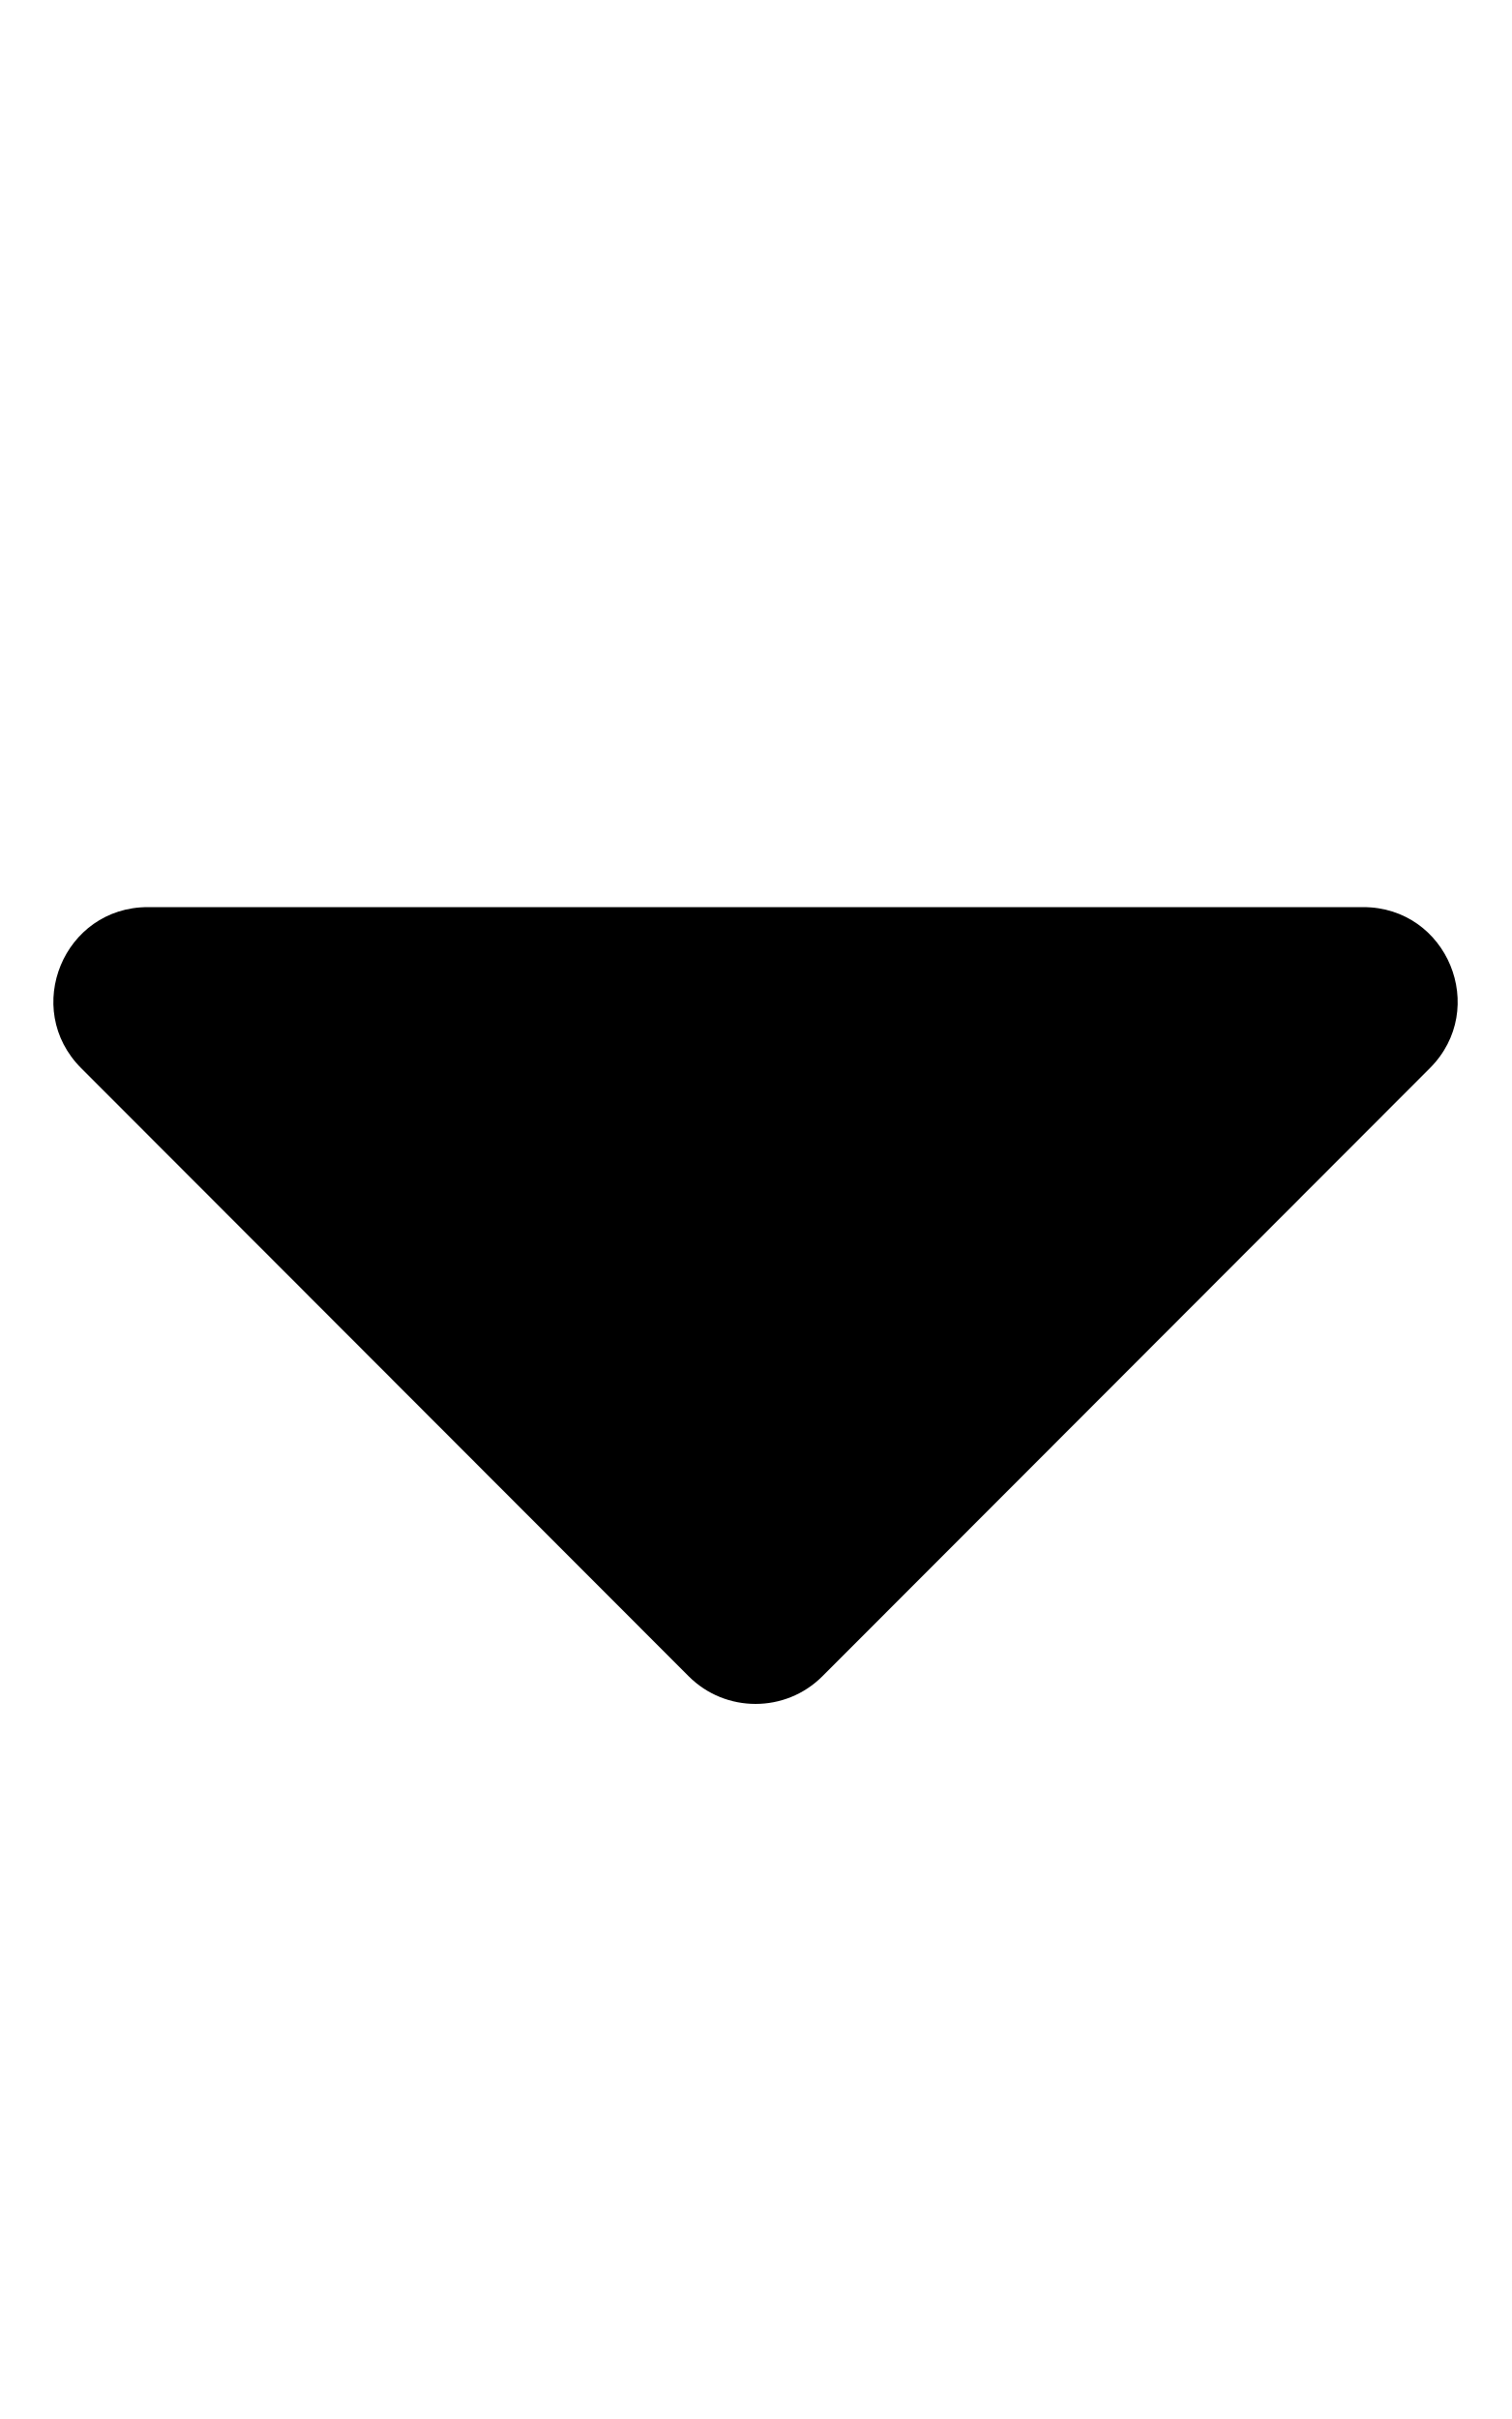
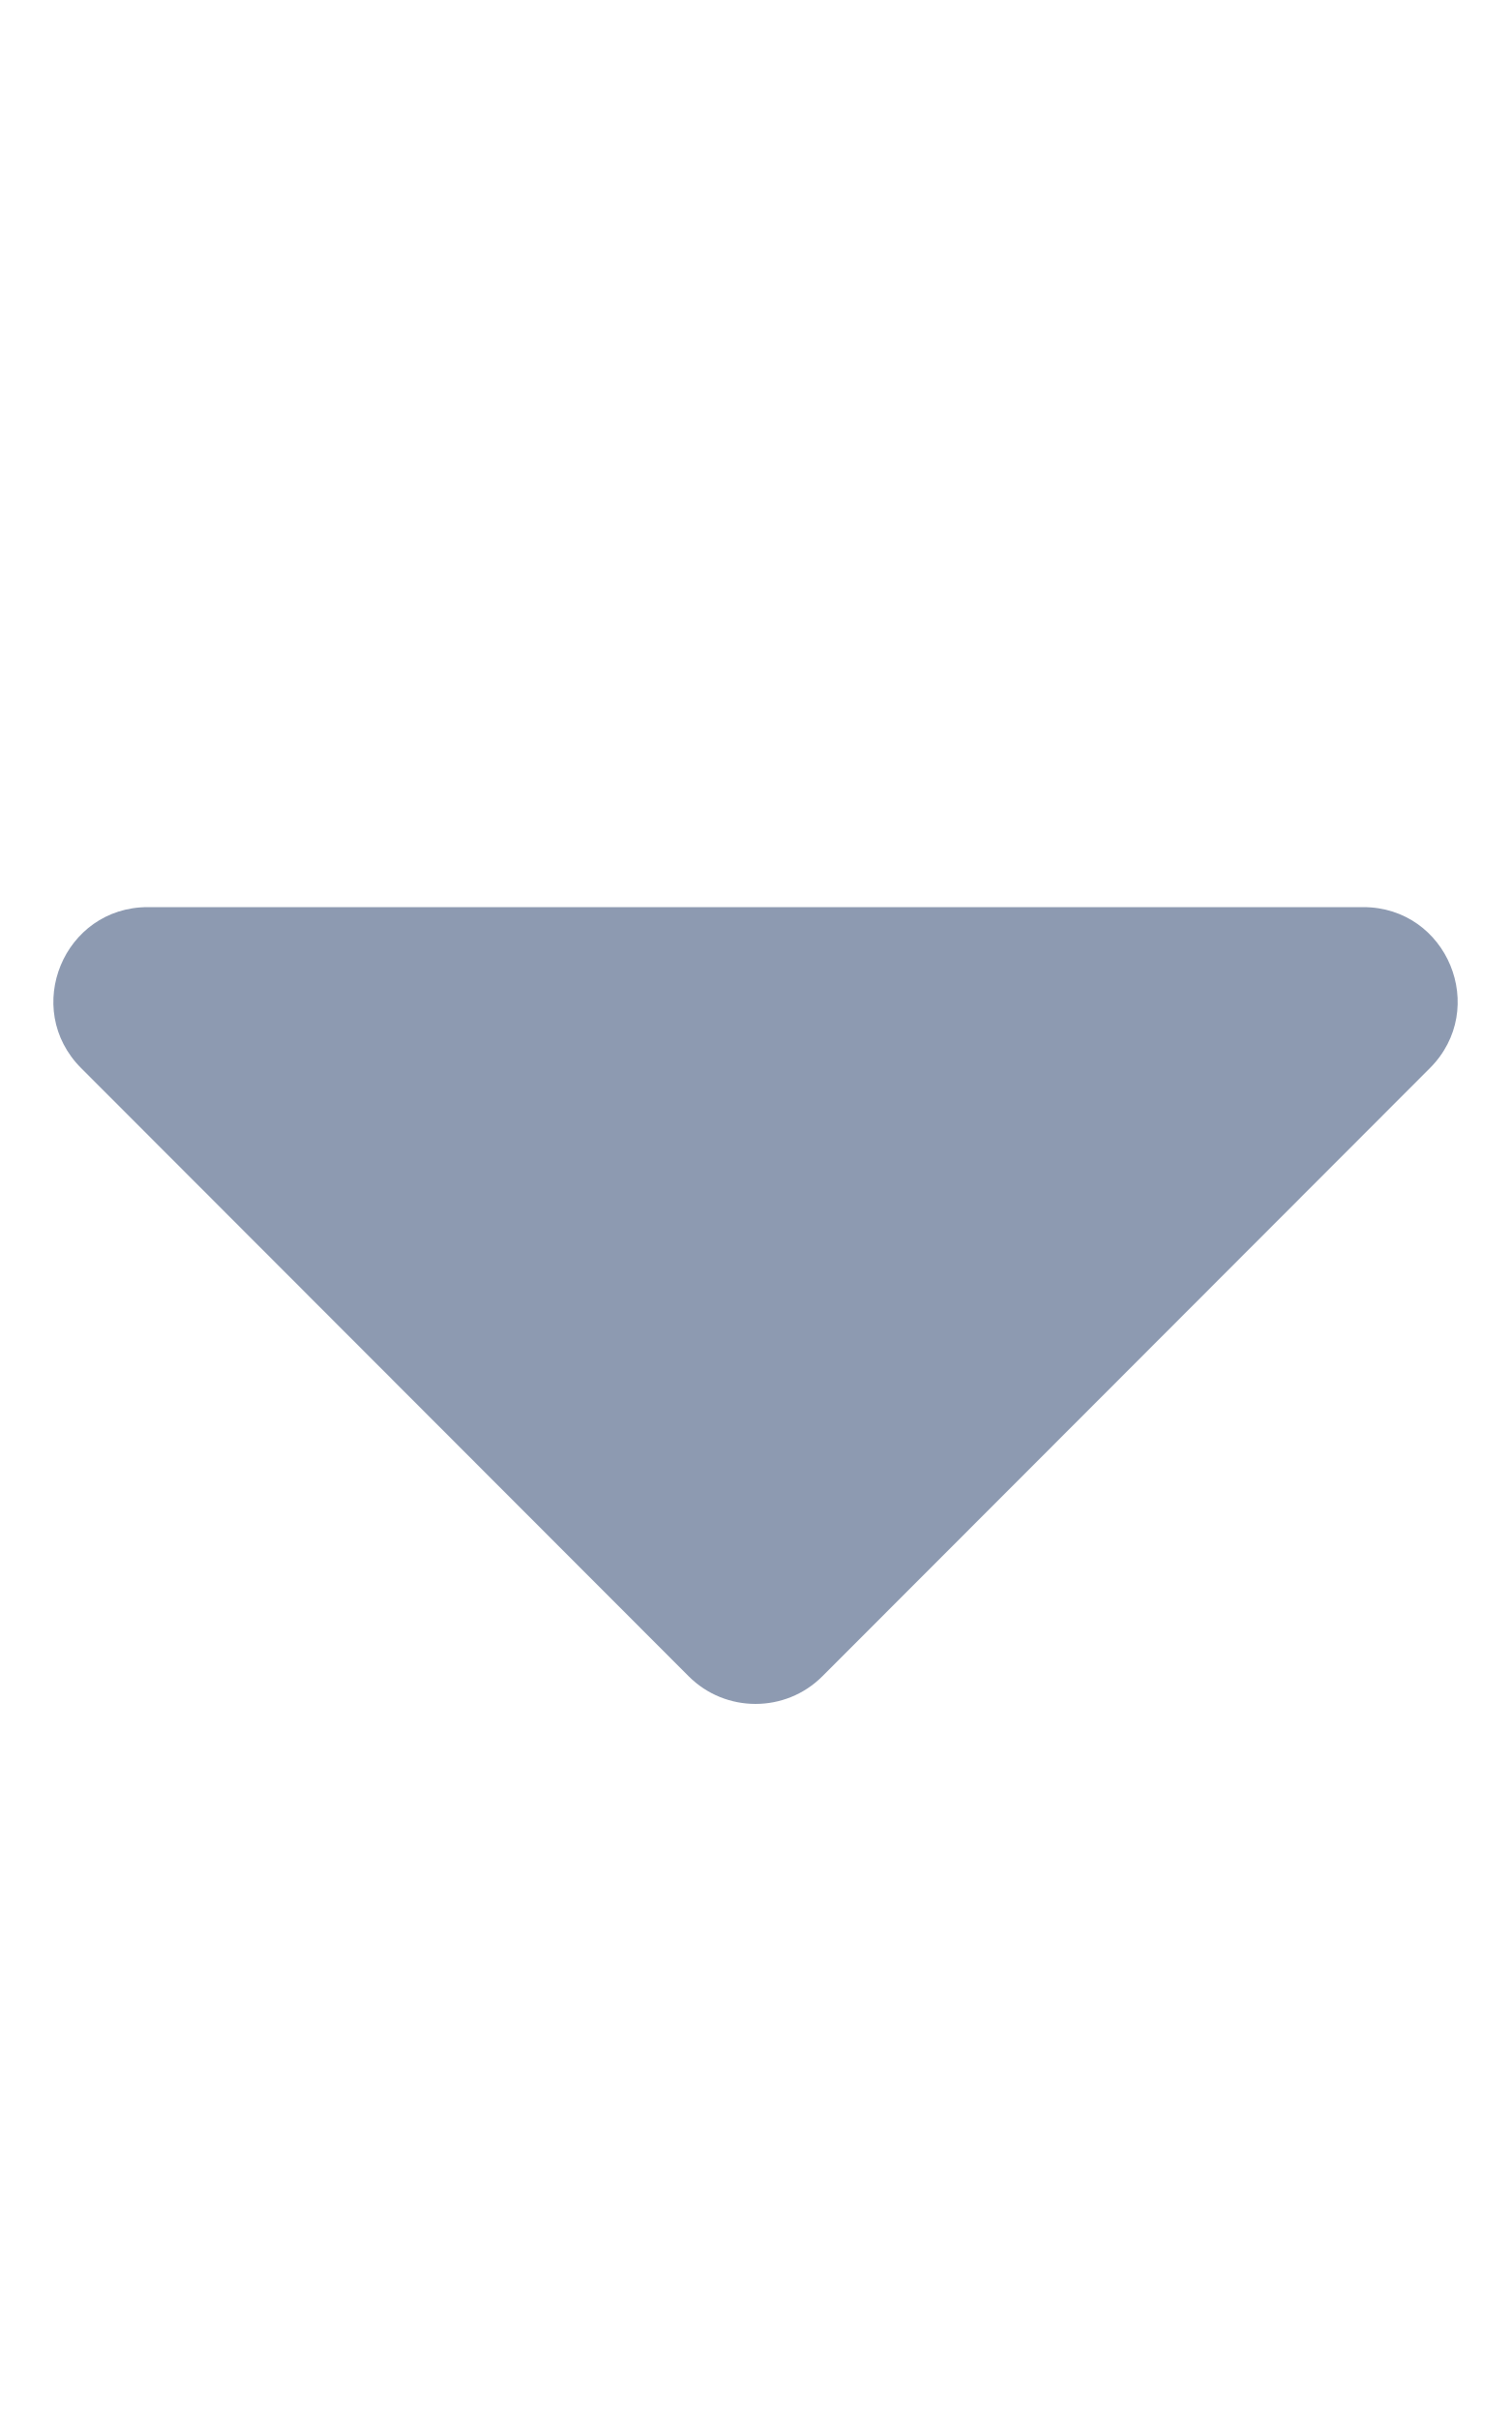
<svg xmlns="http://www.w3.org/2000/svg" aria-hidden="true" focusable="false" data-prefix="fas" data-icon="caret-down" class="svg-inline--fa fa-caret-down fa-w-10" role="img" viewBox="0 0 320 512">
-   <path fill="currentColor" d="M31.3 192h257.3c17.8 0 26.7 21.5 14.1 34.1L174.1 354.8c-7.8 7.8-20.5 7.8-28.3 0L17.2 226.1C4.6 213.5 13.5 192 31.3 192z" />
+   <path fill="rgb(141,154,177)" d="M31.3 192h257.3c17.8 0 26.7 21.5 14.1 34.1L174.1 354.8c-7.8 7.8-20.5 7.8-28.3 0L17.2 226.1C4.6 213.5 13.5 192 31.3 192z" />
</svg>
